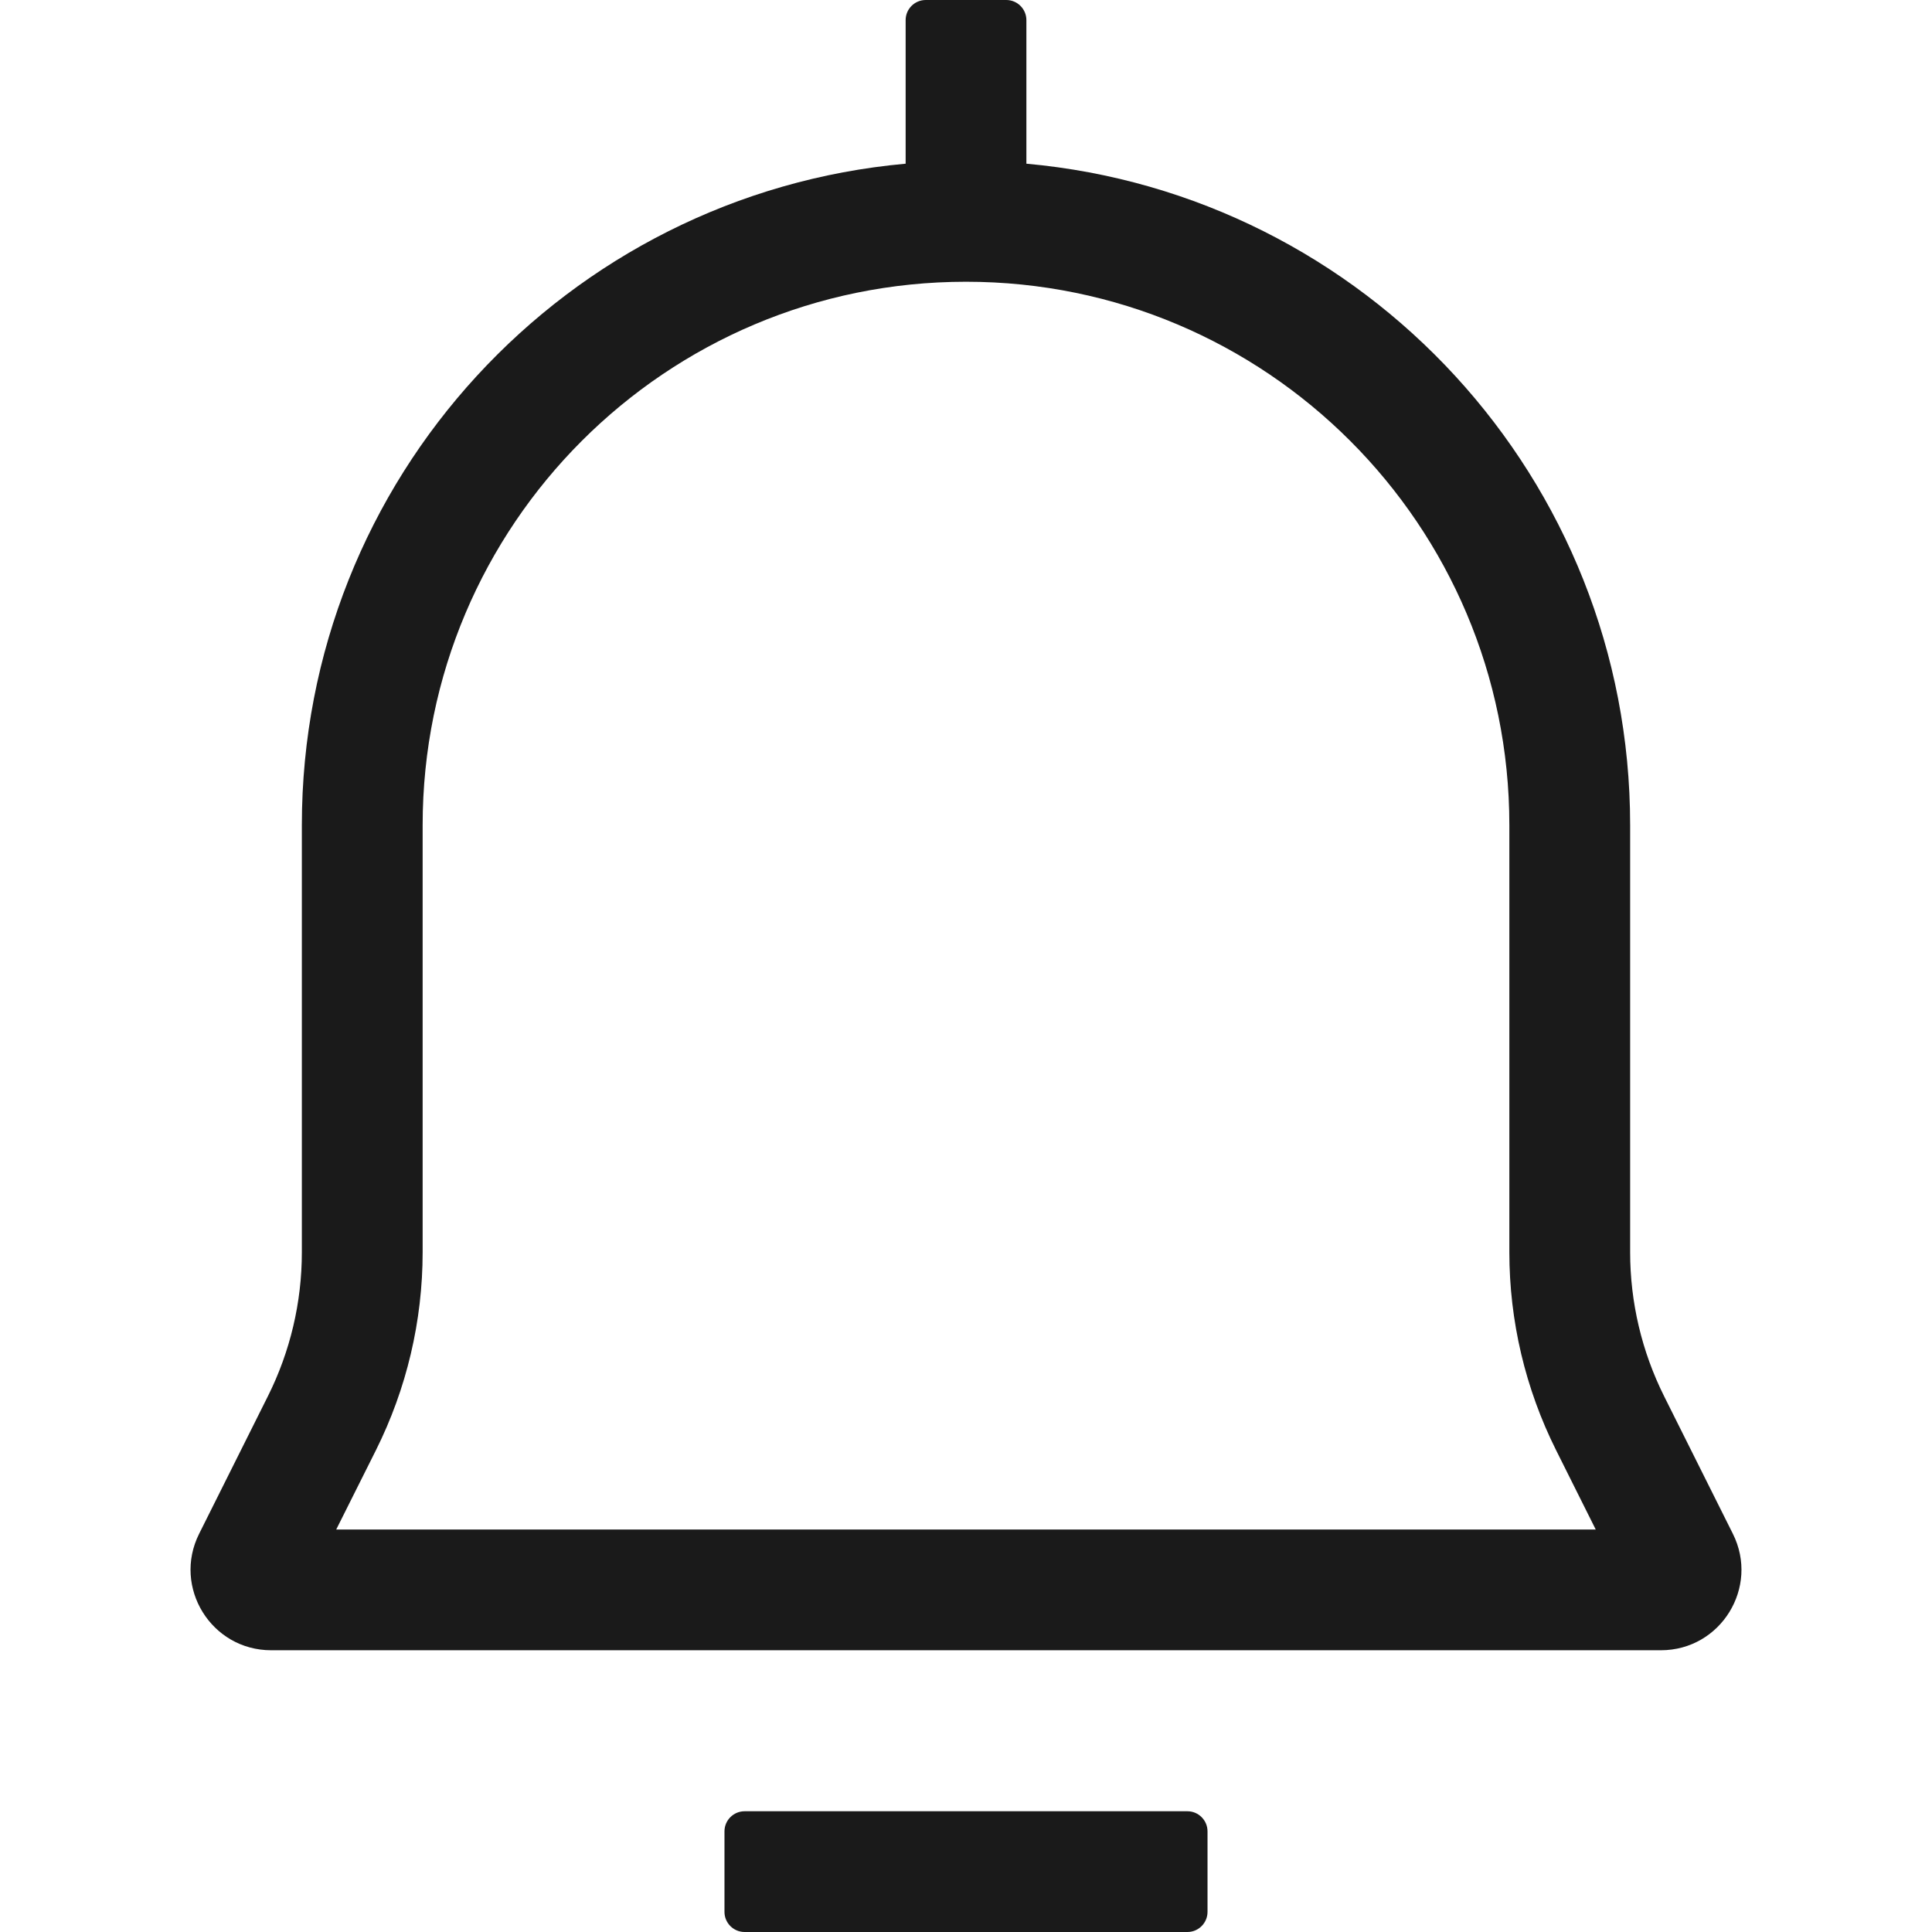
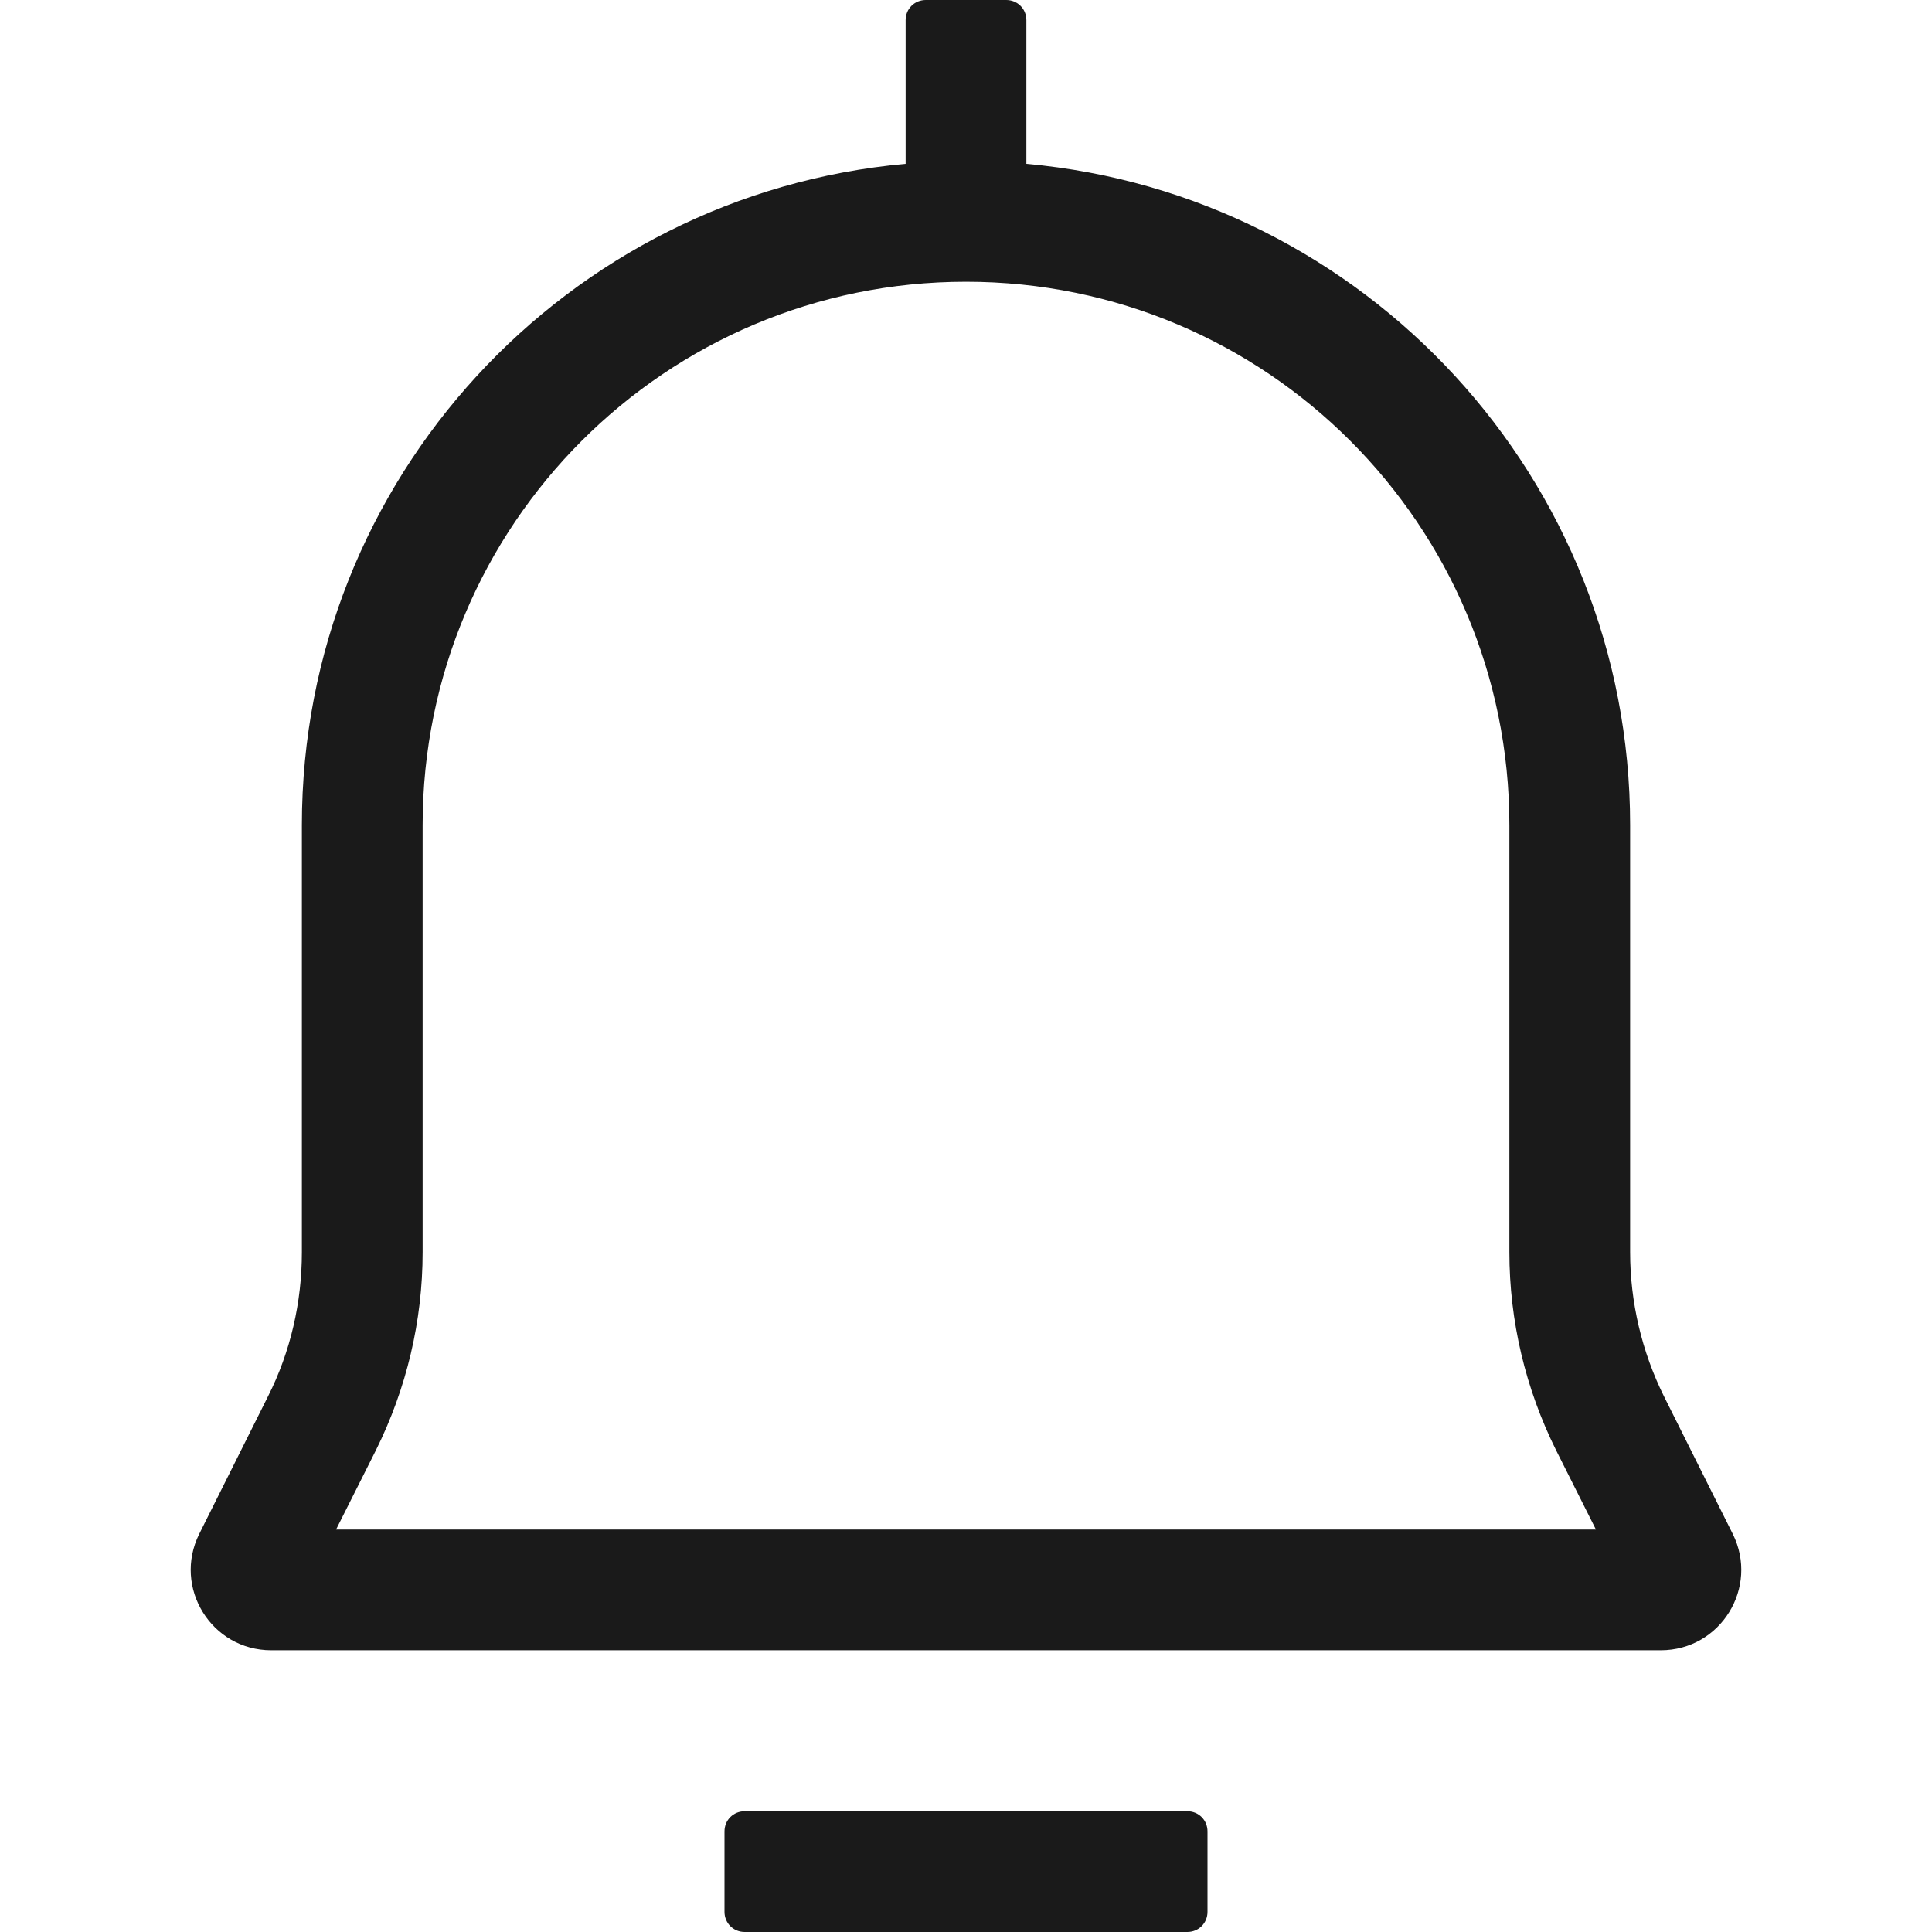
- <svg xmlns="http://www.w3.org/2000/svg" fill="none" version="1.1" width="48" height="48" viewBox="0 0 48 48">
-   <defs>
-     <clipPath id="relay_svg_GmEY46">
-       <path d="M0 0L48 0L48 48L0 48L0 0Z" />
-     </clipPath>
-   </defs>
-   <g style="mix-blend-mode:pass-through;opacity: 1;" transform="matrix(1,0,0,1,0,0)">
-     <g clip-path="url(#relay_svg_GmEY46)">
-       <g style="mix-blend-mode:pass-through;opacity: 1;" transform="matrix(1,0,0,1,4.7334,0)">
-         <path d="M20.267 0C20.543 0 20.767 0.224 20.767 0.5L20.767 4.067C29.177 4.825 35.767 11.893 35.767 20.5L35.767 31.111C35.767 32.353 36.056 33.578 36.611 34.689L38.319 38.106C38.984 39.435 38.018 41 36.531 41L2.003 41C0.516 41 -0.451 39.435 0.214 38.106L1.922 34.689C2.478 33.578 2.766 32.353 2.766 31.111L2.766 20.5C2.766 11.893 9.356 4.825 17.767 4.067L17.767 0.5C17.767 0.224 17.99 0 18.267 0L20.267 0ZM5.767 20.5L5.767 31.111C5.767 32.819 5.369 34.504 4.606 36.031L3.62 38L34.912 38L33.928 36.031C33.164 34.504 32.766 32.819 32.766 31.111L32.766 20.5C32.766 13.044 26.723 7 19.267 7C11.811 7 5.767 13.044 5.767 20.5ZM13.767 45C13.49 45 13.266 45.224 13.266 45.5L13.266 47.5C13.266 47.776 13.49 48 13.767 48L24.767 48C25.043 48 25.267 47.776 25.267 47.5L25.267 45.5C25.267 45.224 25.043 45 24.767 45L13.767 45Z" fill-rule="NONZERO" fill="#1a1a1a" fill-opacity="1" style="mix-blend-mode:normal" />
-       </g>
-     </g>
-   </g>
+ <svg xmlns="http://www.w3.org/2000/svg" viewBox="0 0 1024 1024">
+   <path fill="#1a1a1a" d="M533.33 0c5.97 0 10.67 4.69 10.67 10.67v76.16c179.41 16.21 320 167.04 320 350.5v226.35c0 26.45 6.19 52.69 17.92 76.37l36.48 72.96c14.08 28.37-6.4 61.65-38.19 61.66h-736.42c-31.79 0-52.27-33.28-38.19-61.66l36.48-72.96c11.95-23.68 17.92-49.92 17.92-76.37v-226.35c0-183.68 140.59-334.29 320-350.5v-76.16c0-5.97 4.69-10.67 10.67-10.67h42.66z m-309.33 437.33v226.35c0 36.48-8.53 72.32-24.75 104.96l-21.12 42.03h667.74l-21.12-42.03c-16.21-32.64-24.75-68.48-24.75-104.96v-226.35c0-159.15-128.85-288-288-288s-288 128.85-288 288z m170.67 522.67c-5.97 0-10.67 4.69-10.67 10.67v42.66c0 5.97 4.69 10.67 10.67 10.67h234.66c5.97 0 10.67-4.69 10.67-10.67v-42.66c0-5.97-4.69-10.67-10.67-10.67h-234.66z" />
</svg>
